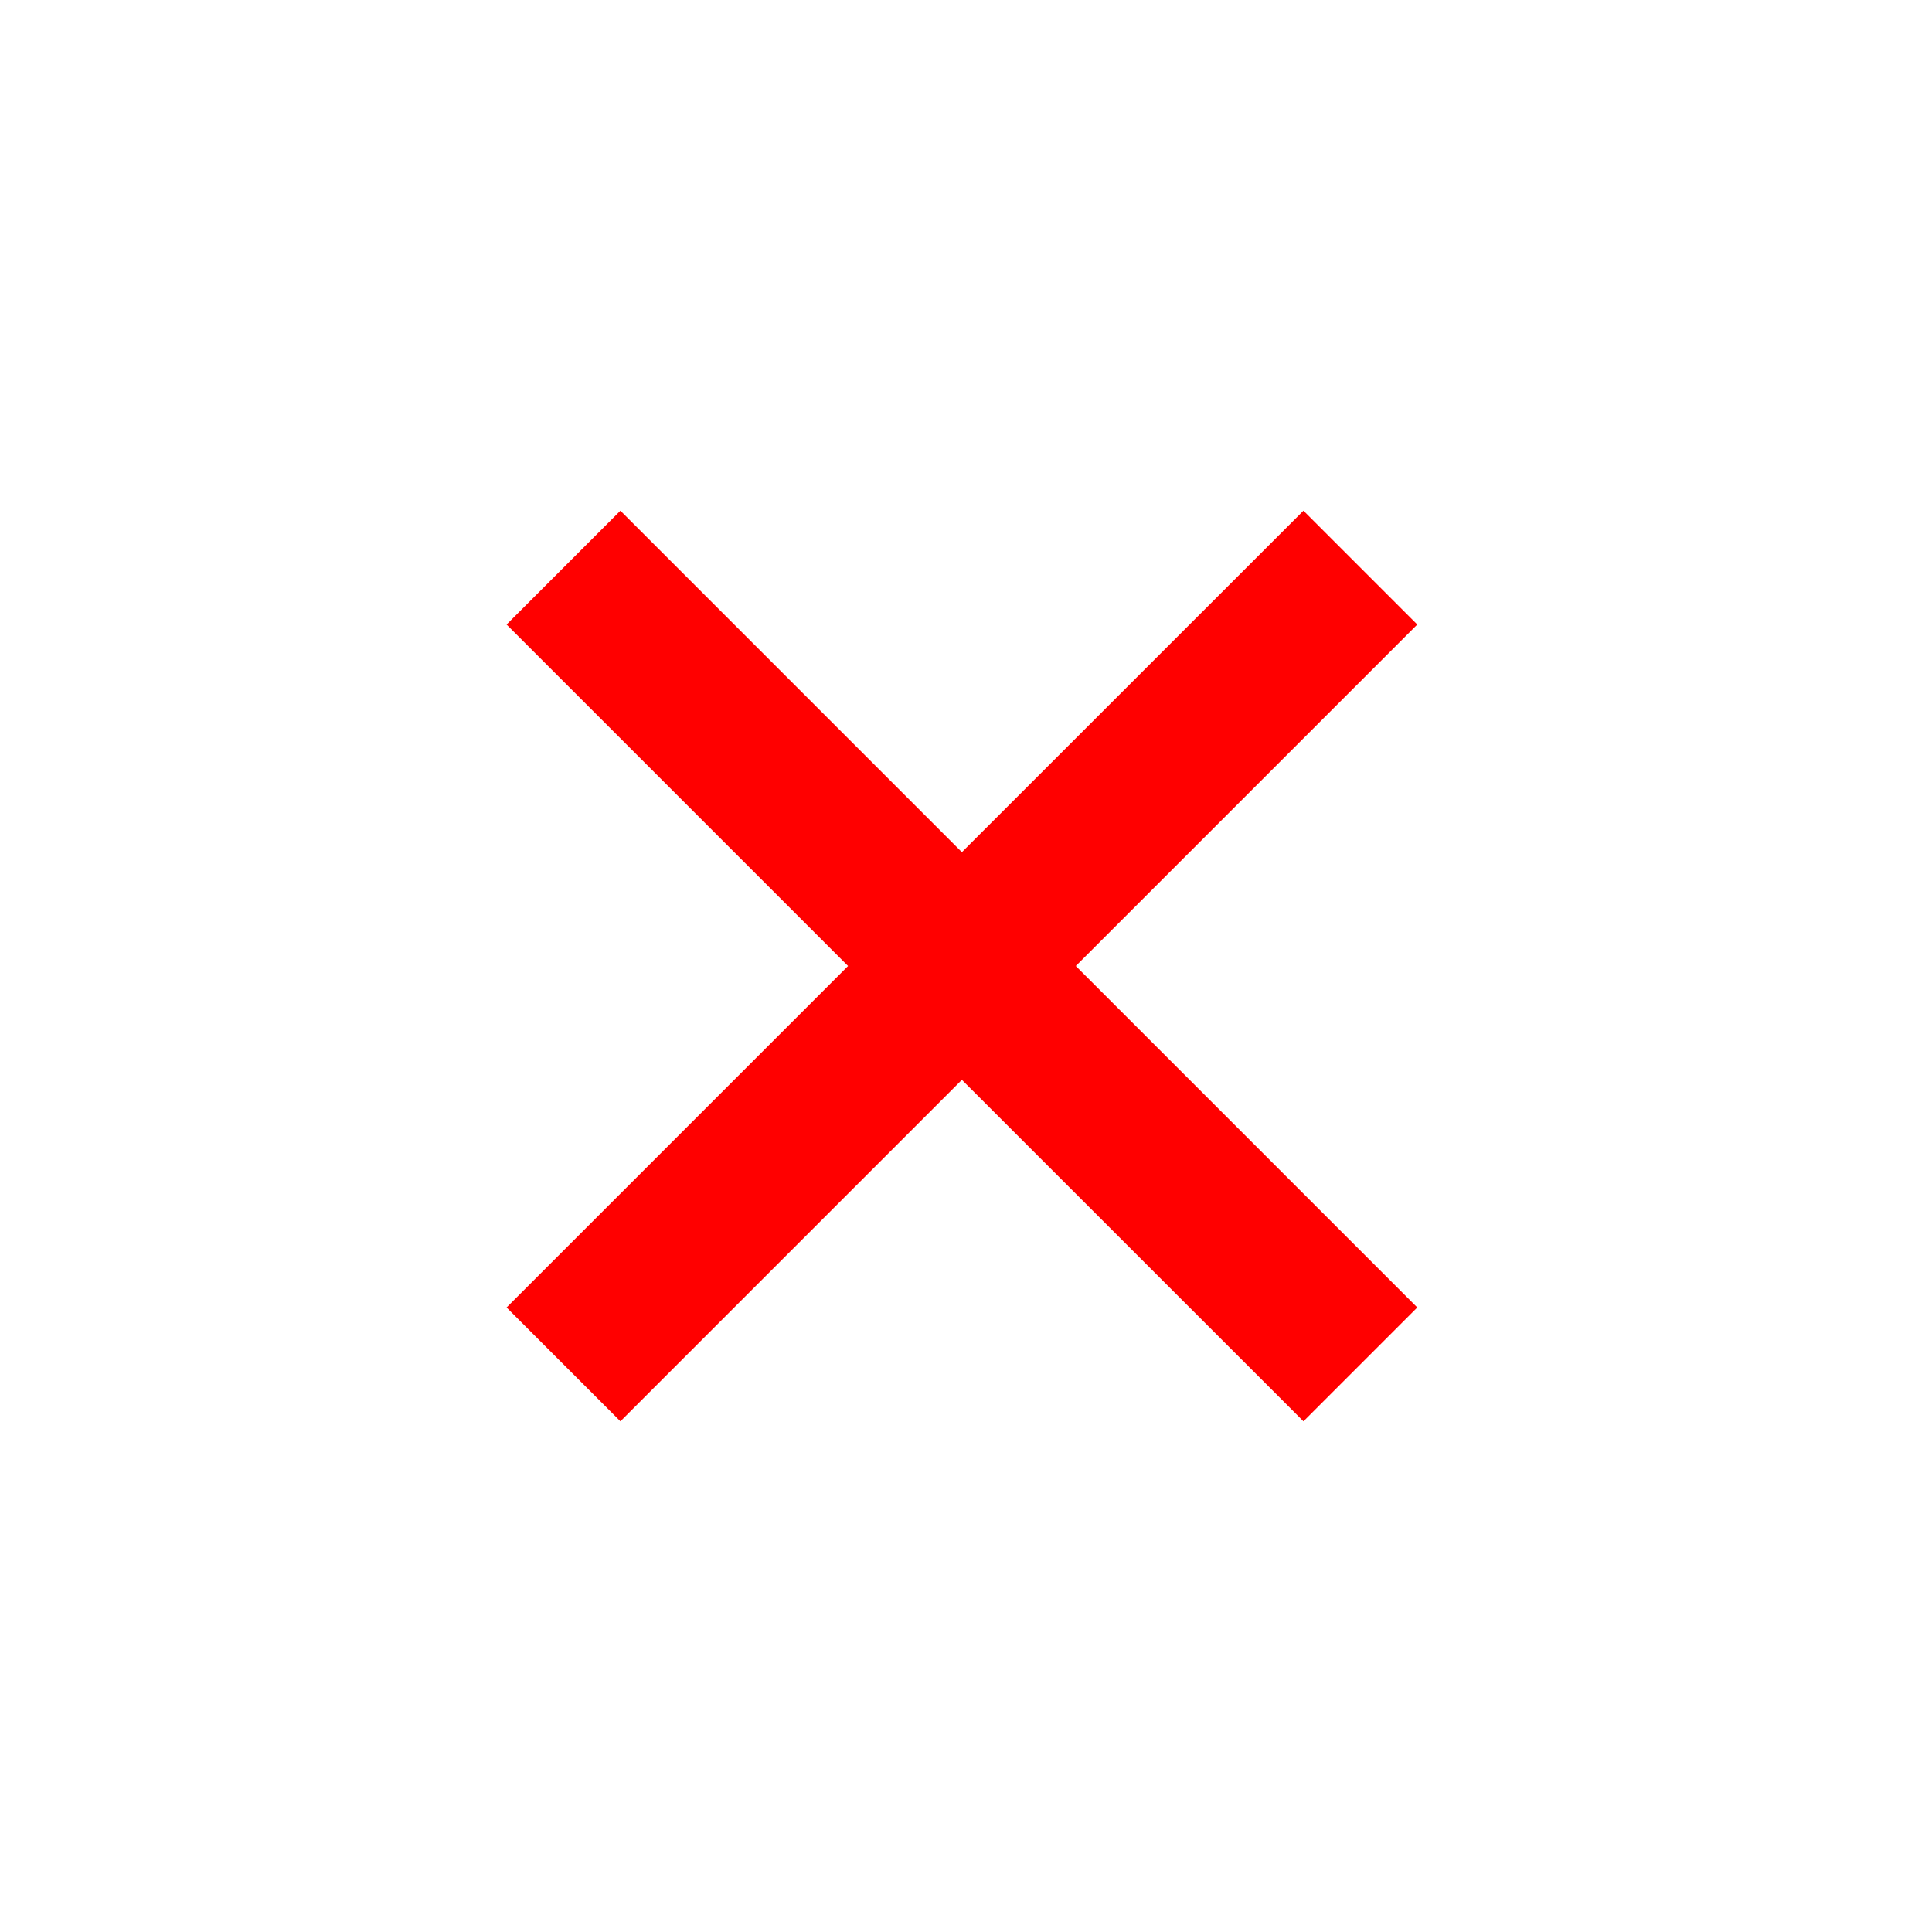
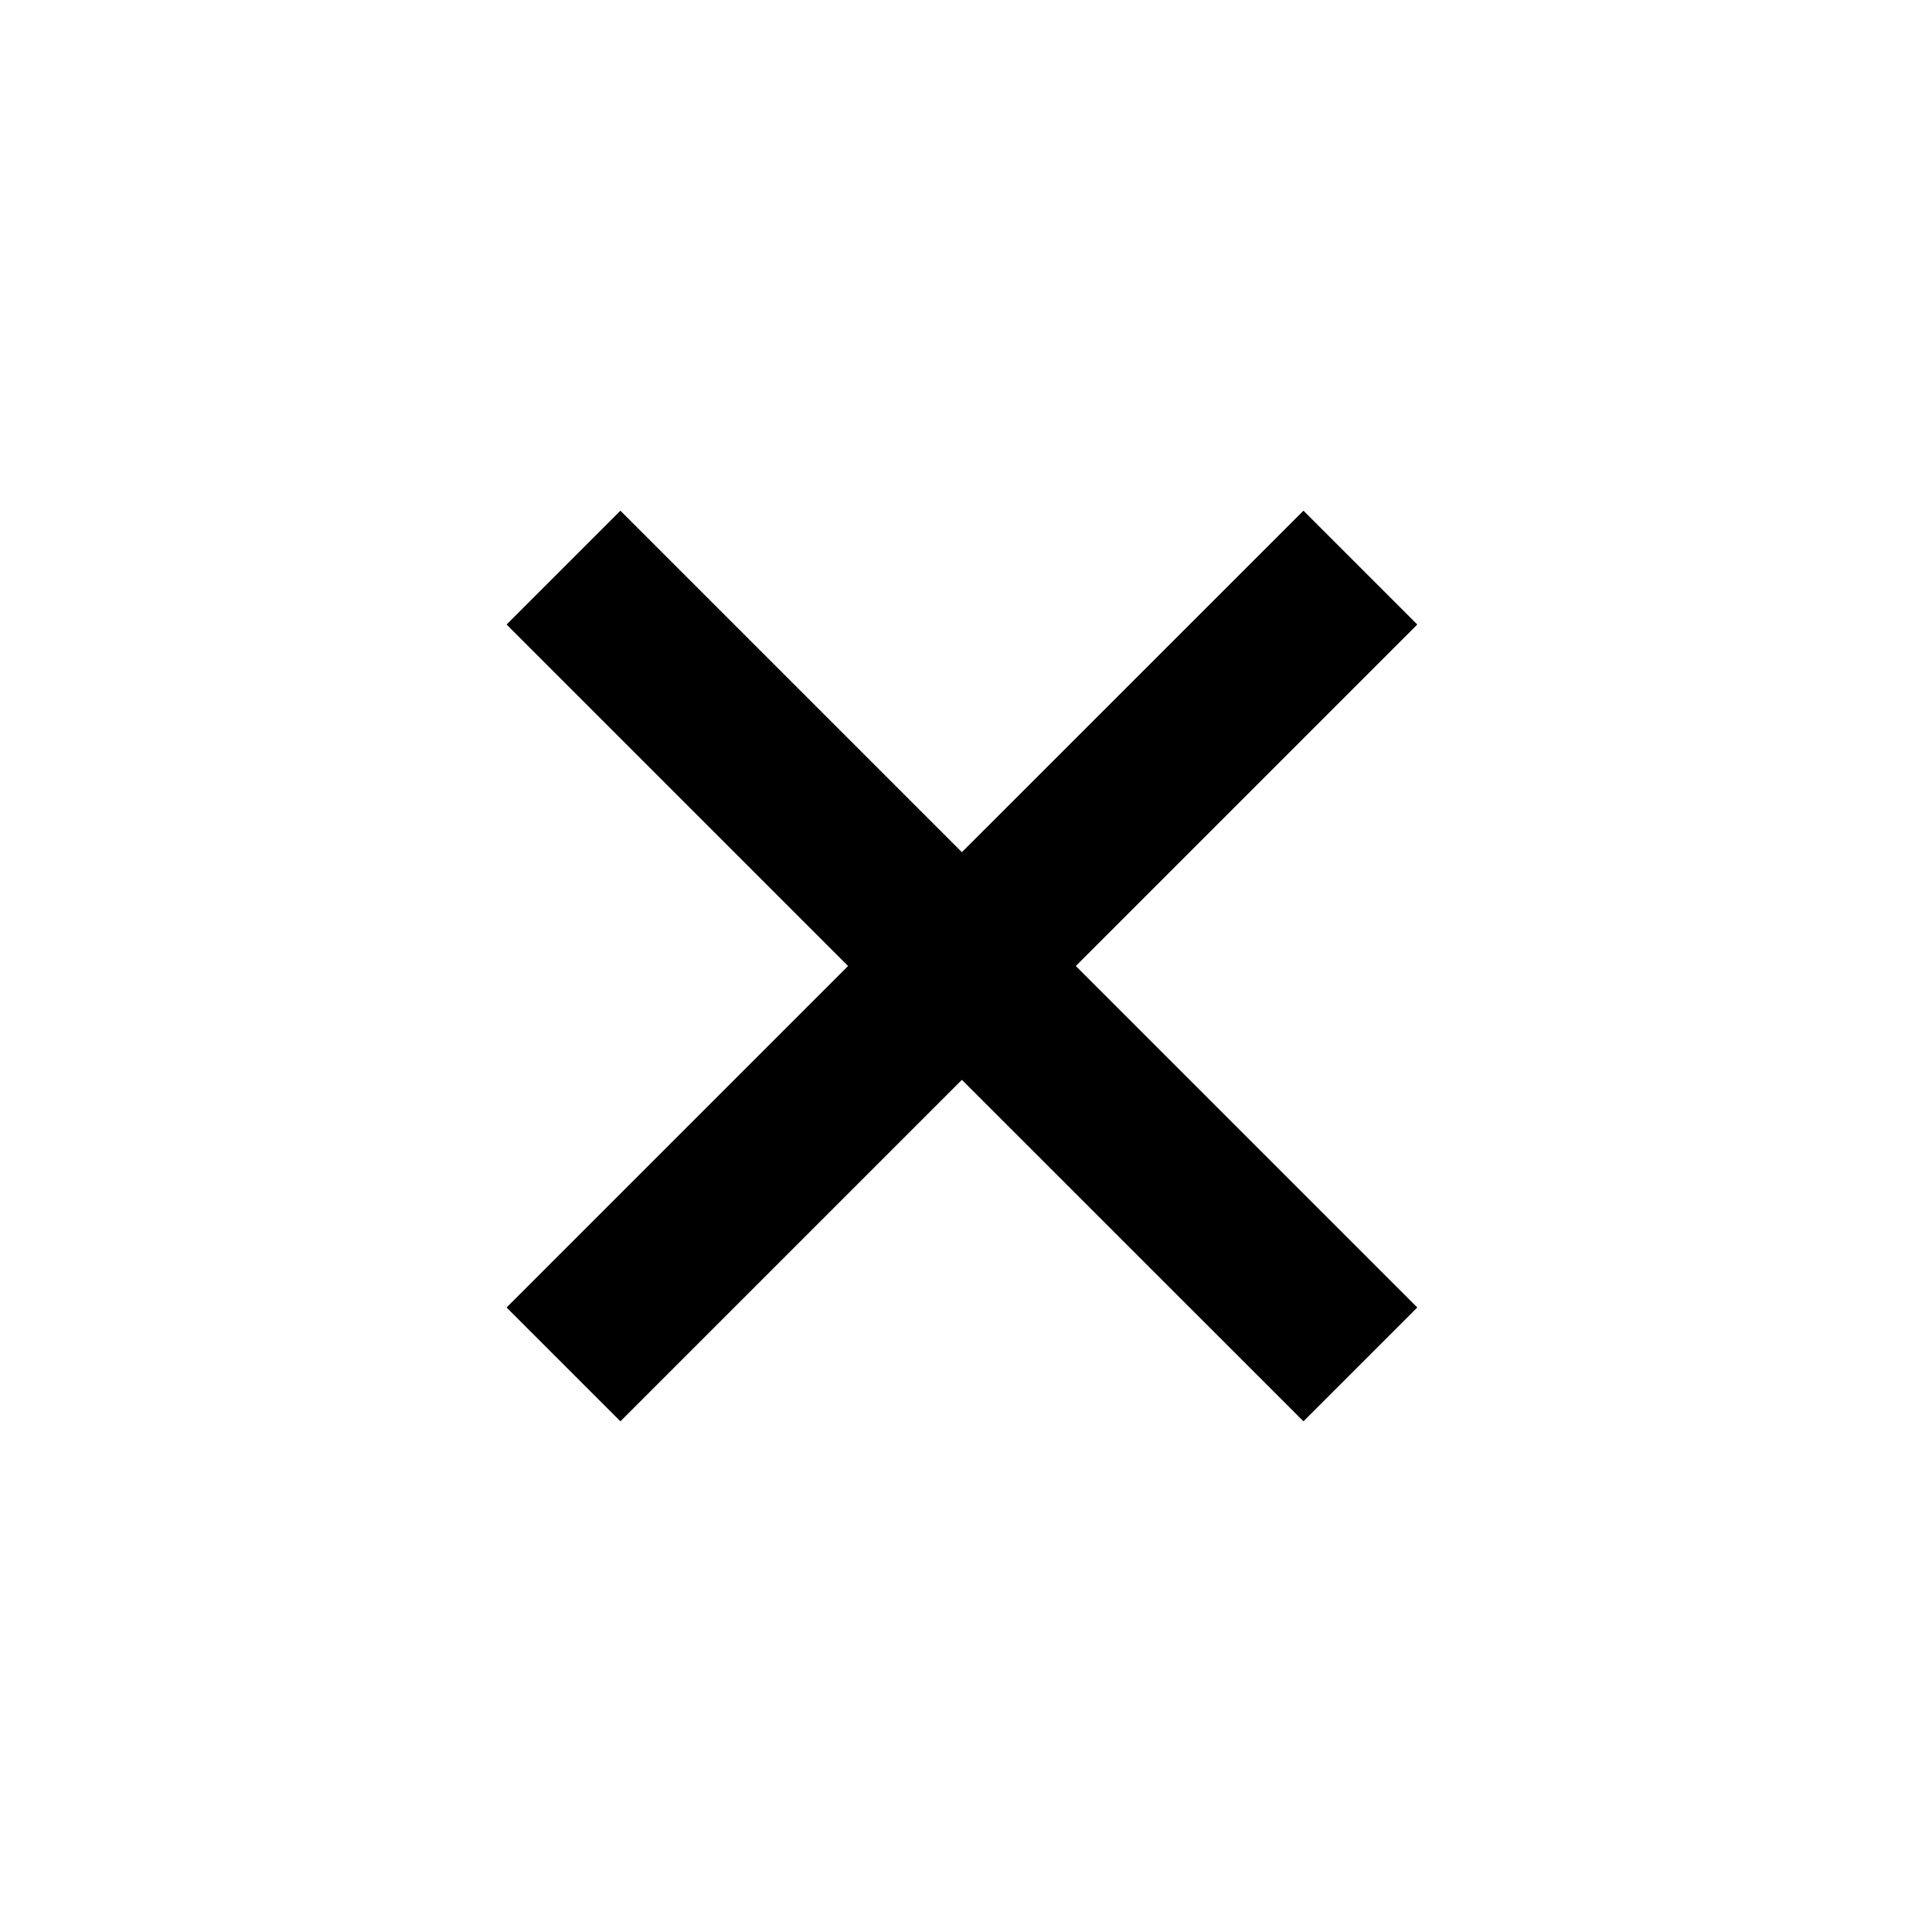
- <svg xmlns="http://www.w3.org/2000/svg" width="24" height="24" viewBox="0 0 24 24" style="fill: rgba(255, 0, 0);transform: ;msFilter:;">
+ <svg xmlns="http://www.w3.org/2000/svg" width="24" height="24" viewBox="0 0 24 24" style="fill: rgba(0, 0, 0);transform: ;msFilter:;">
  <path d="m16.192 6.344-4.243 4.242-4.242-4.242-1.414 1.414L10.535 12l-4.242 4.242 1.414 1.414 4.242-4.242 4.243 4.242 1.414-1.414L13.364 12l4.242-4.242z" />
</svg>
